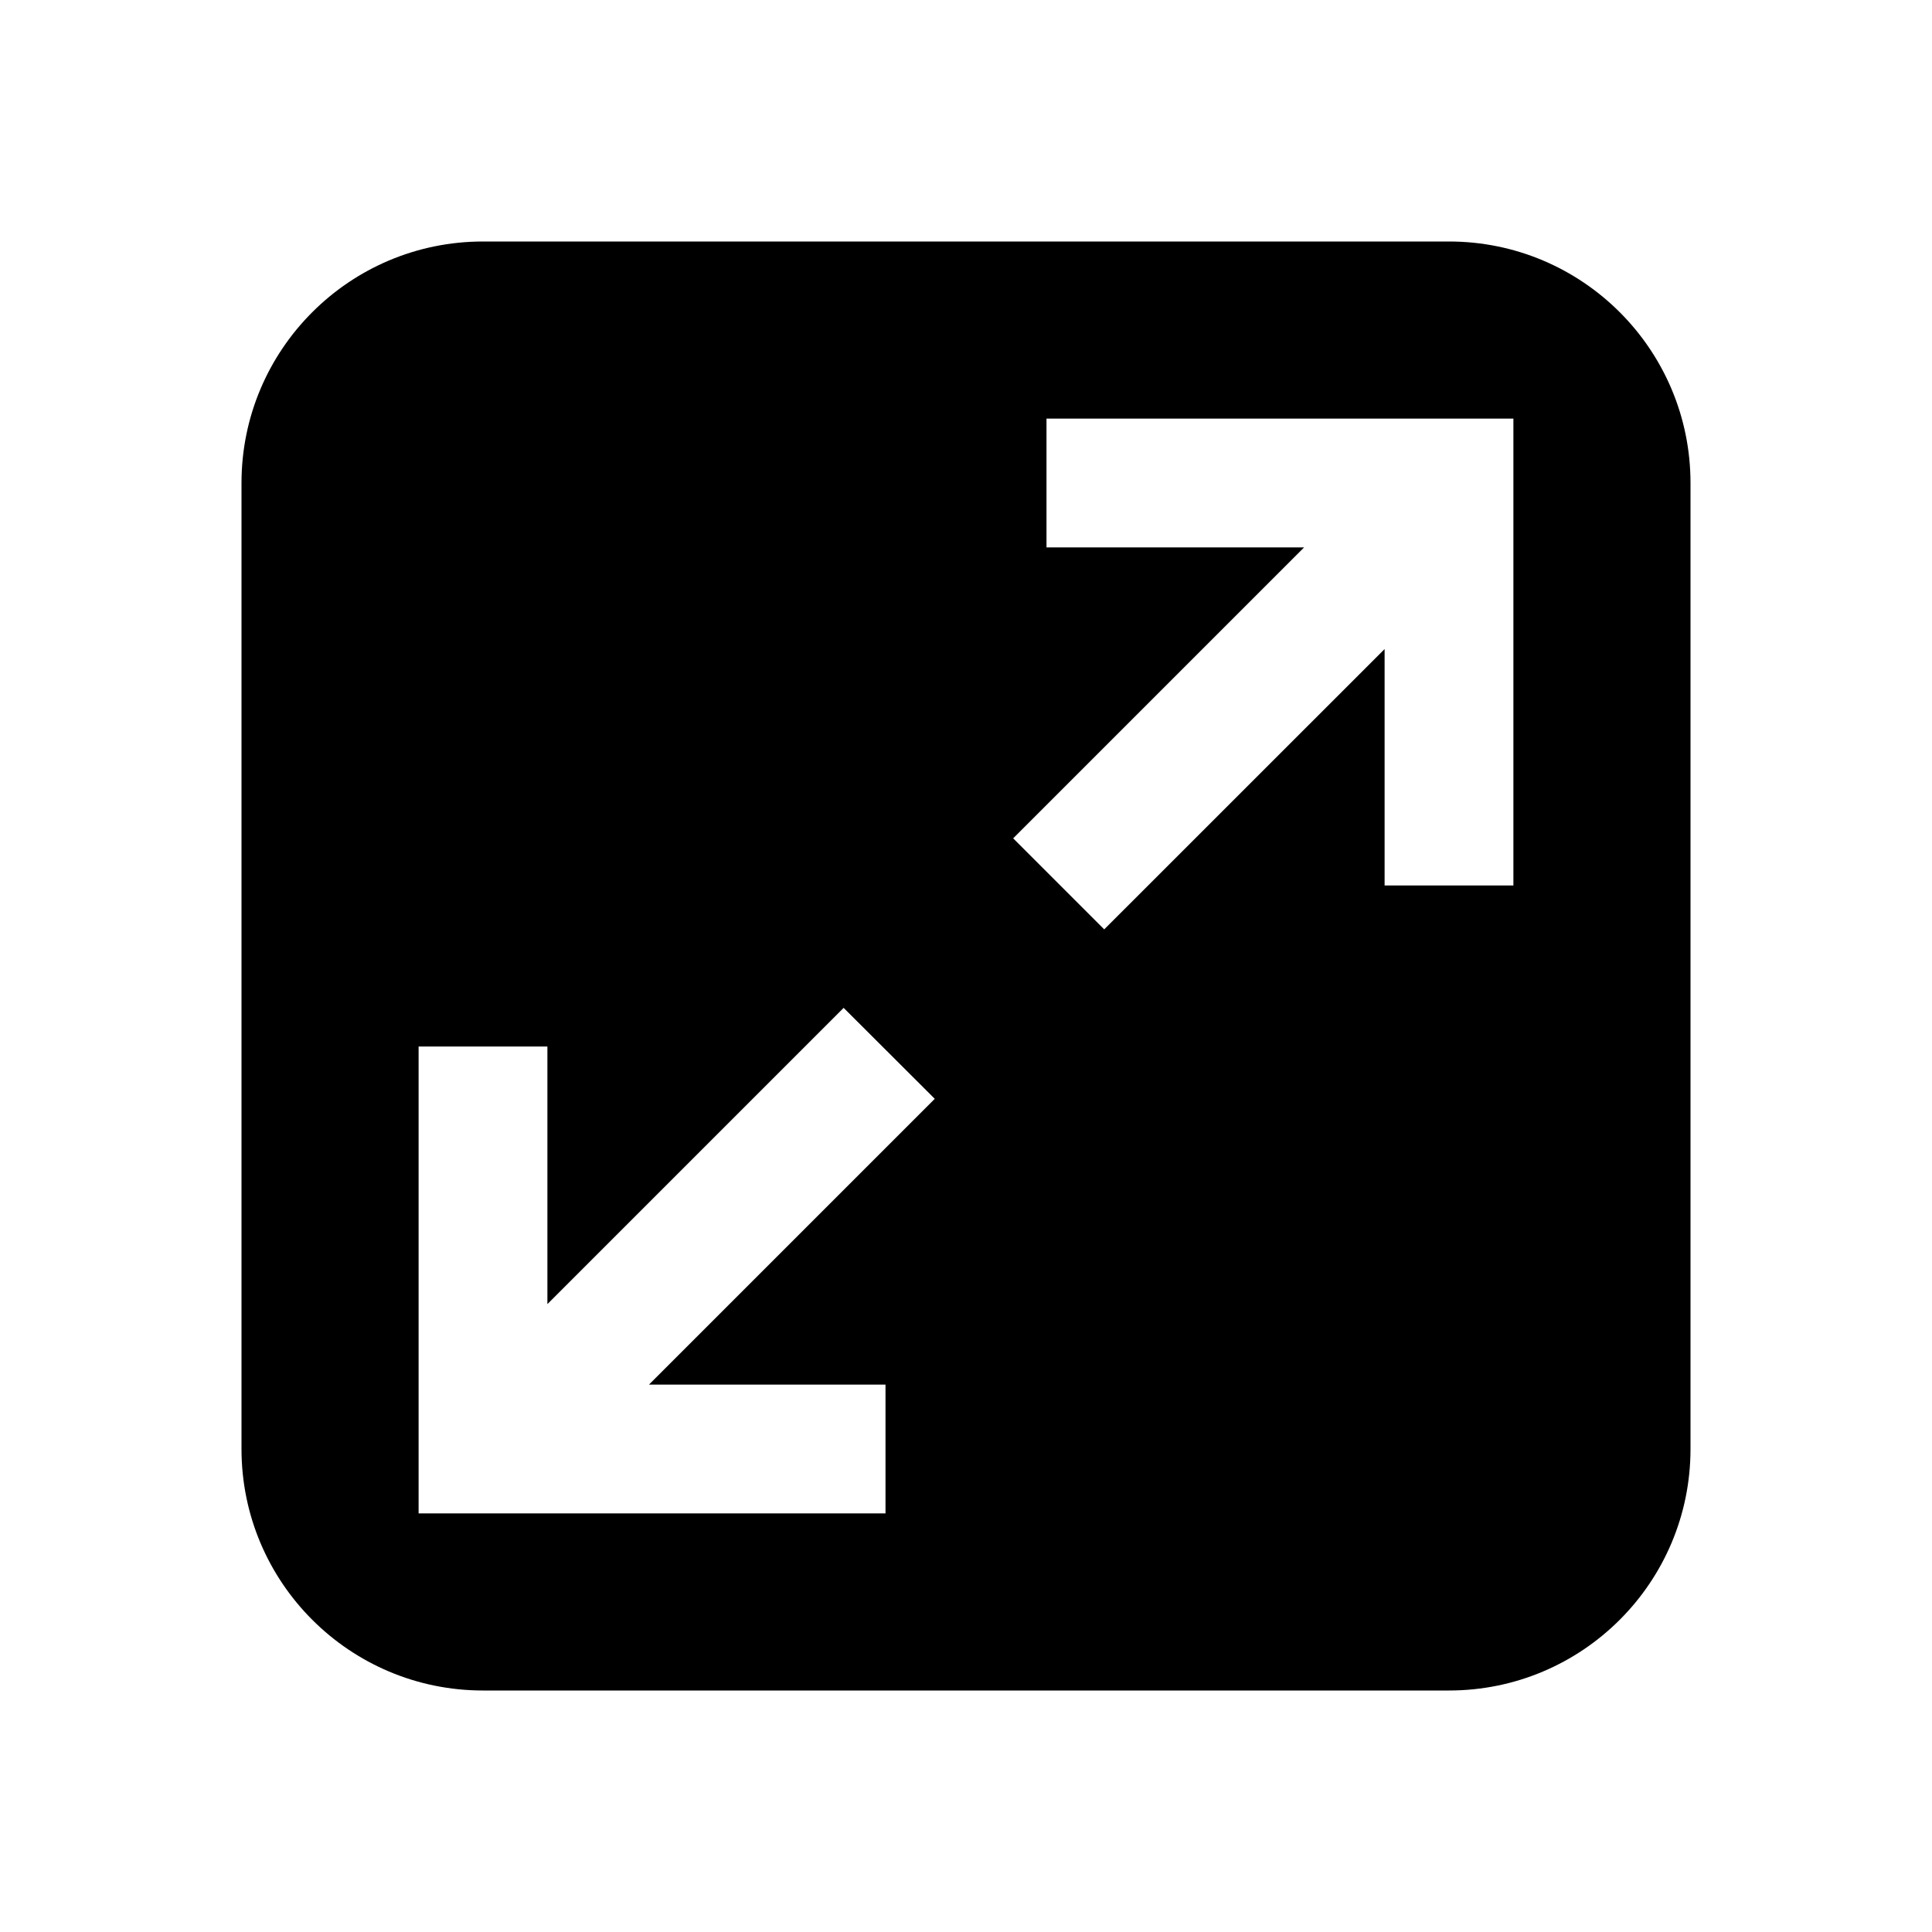
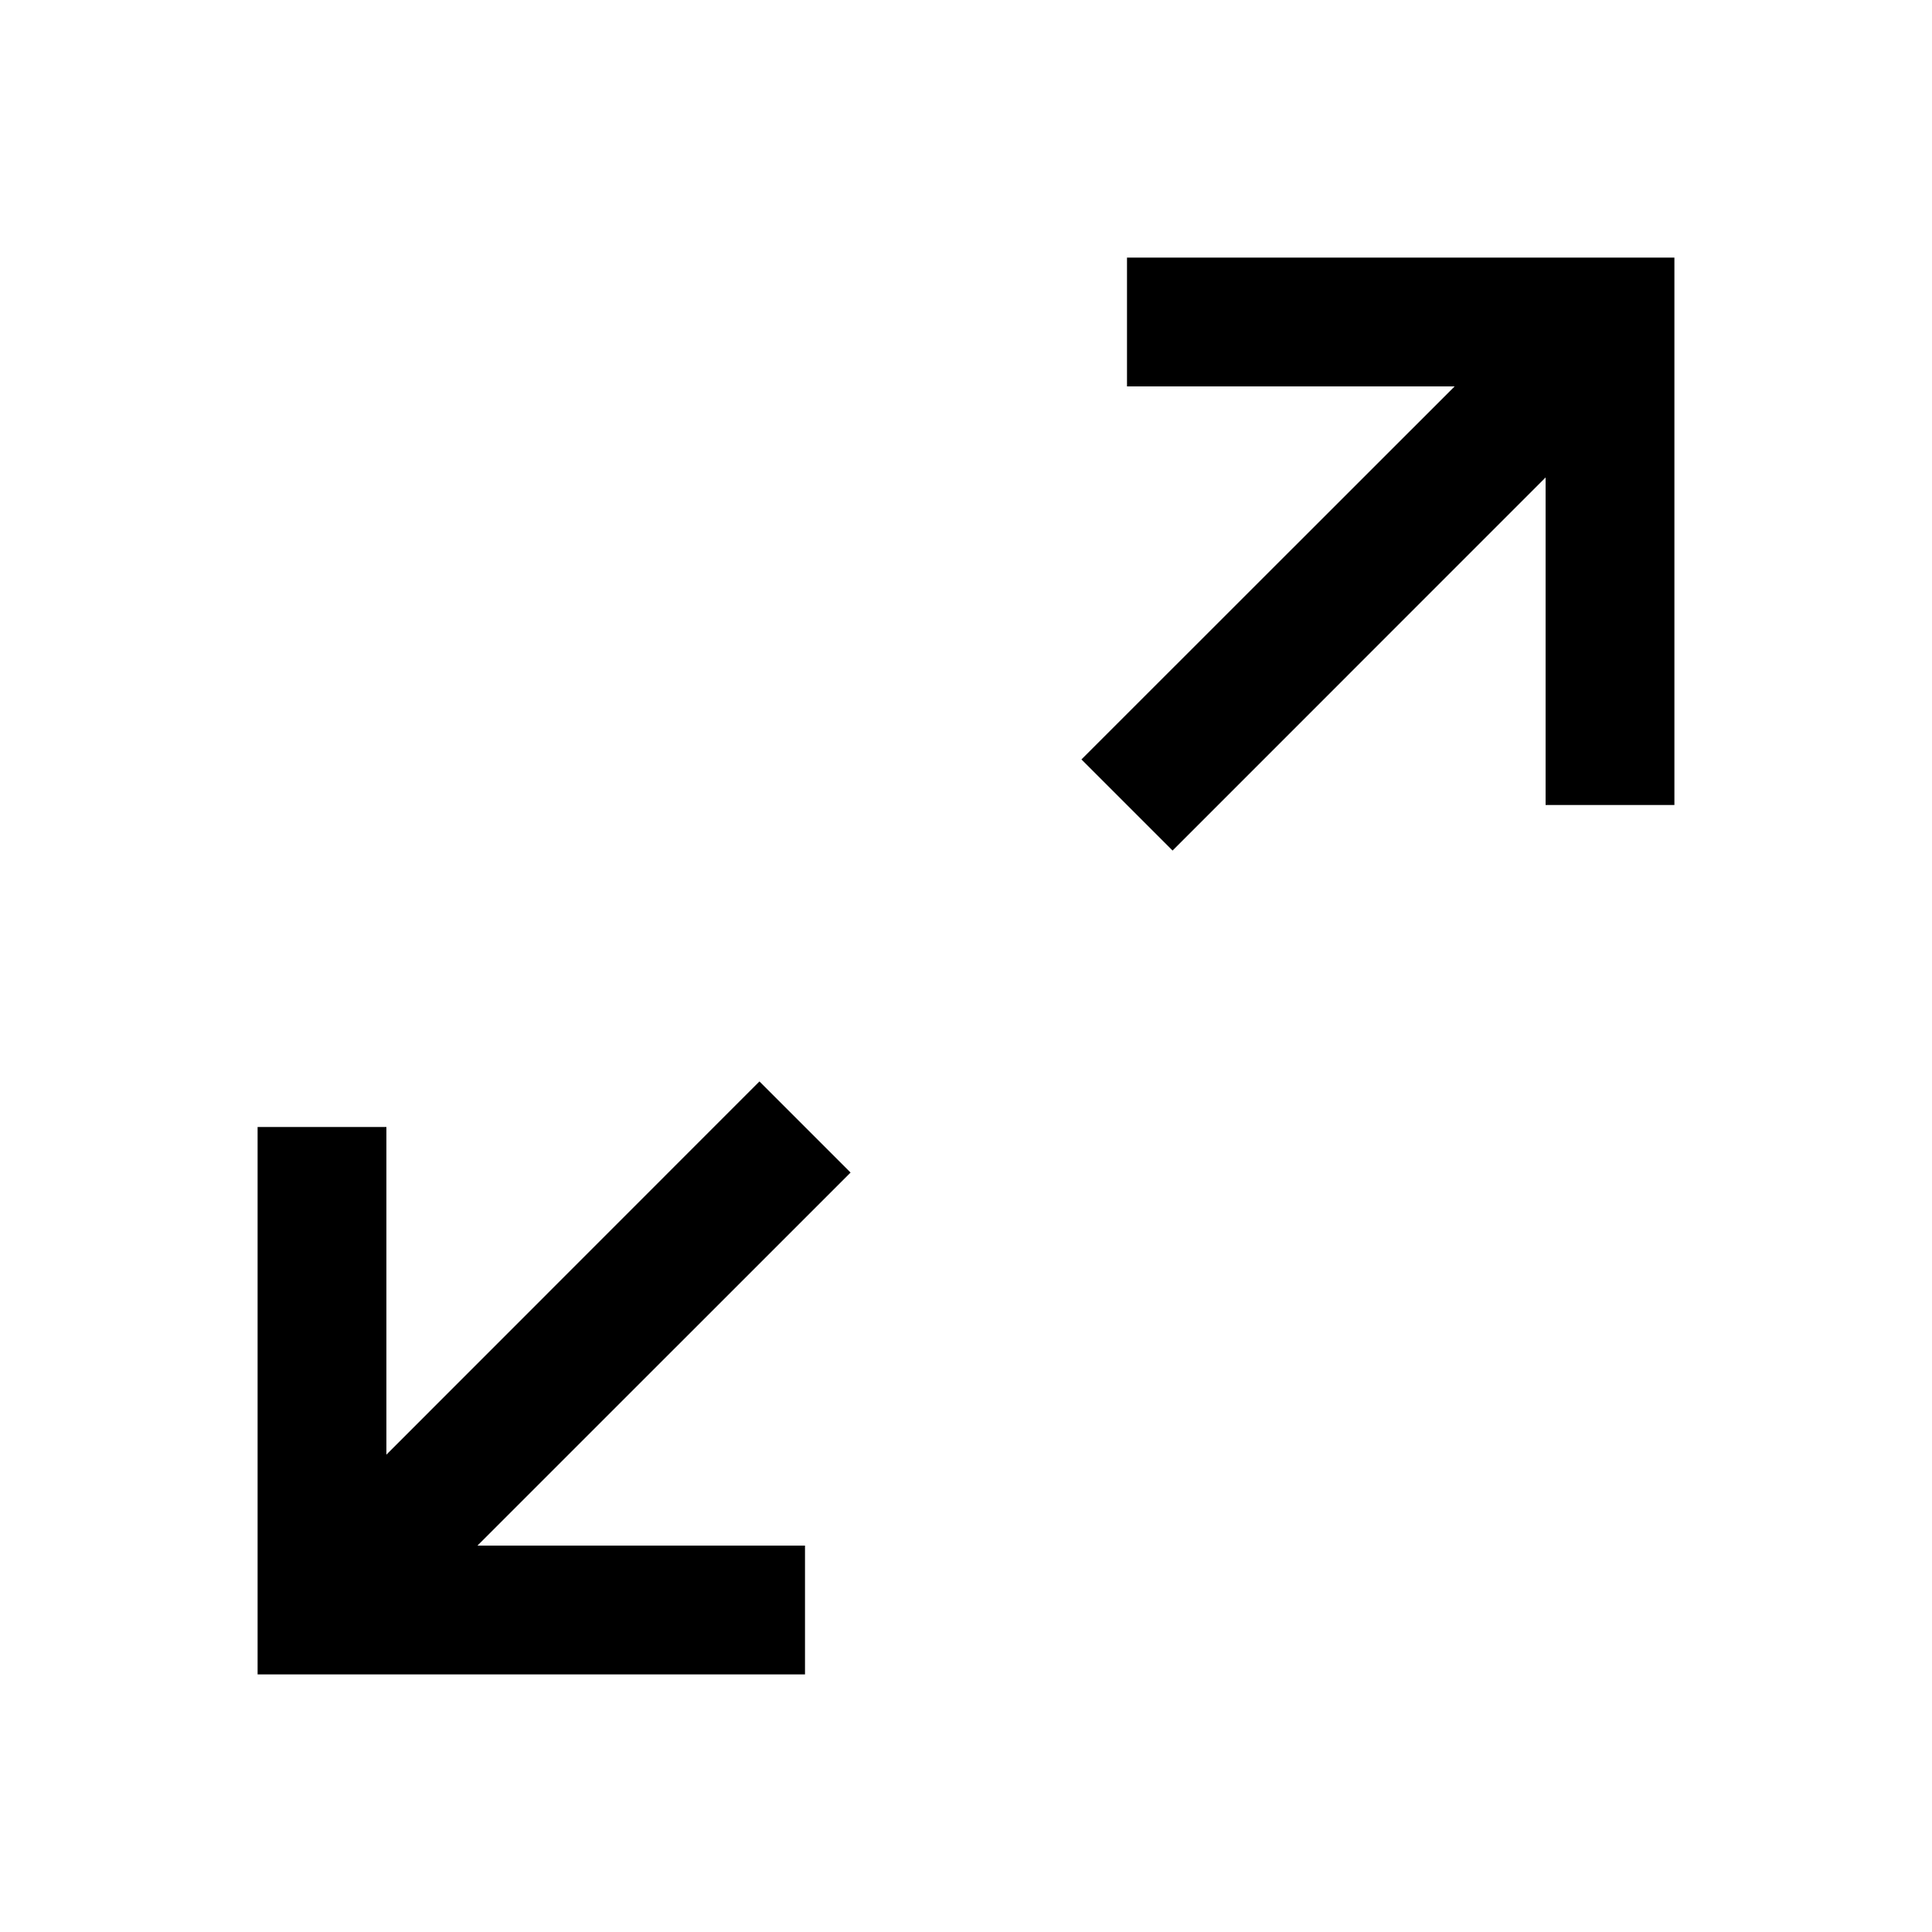
<svg xmlns="http://www.w3.org/2000/svg" viewBox="0 0 24 24">
-   <path fill-rule="evenodd" d="M6 3a3 3 0 0 0-3 3v12a3 3 0 0 0 3 3h12a3 3 0 0 0 3-3V6a3 3 0 0 0-3-3H6Zm10.2 3.8H13V5.2h5.8V11h-1.6V8.063l-3.483 3.482-1.131-1.131L16.2 6.8Zm-5.72 5.72 1.132 1.13-3.55 3.55H11v1.6H5.2V13h1.6v3.2l3.68-3.68Z" clip-rule="evenodd" />
+   <path fill-rule="evenodd" d="M18.069 4.8H14V3.2h6.8V10h-1.6V5.931l-4.634 4.635-1.132-1.132L18.07 4.8ZM5.931 19.2l4.635-4.634-1.132-1.132L4.8 18.07V14H3.2v6.8H10v-1.6H5.931Z" clip-rule="evenodd" />
</svg>
